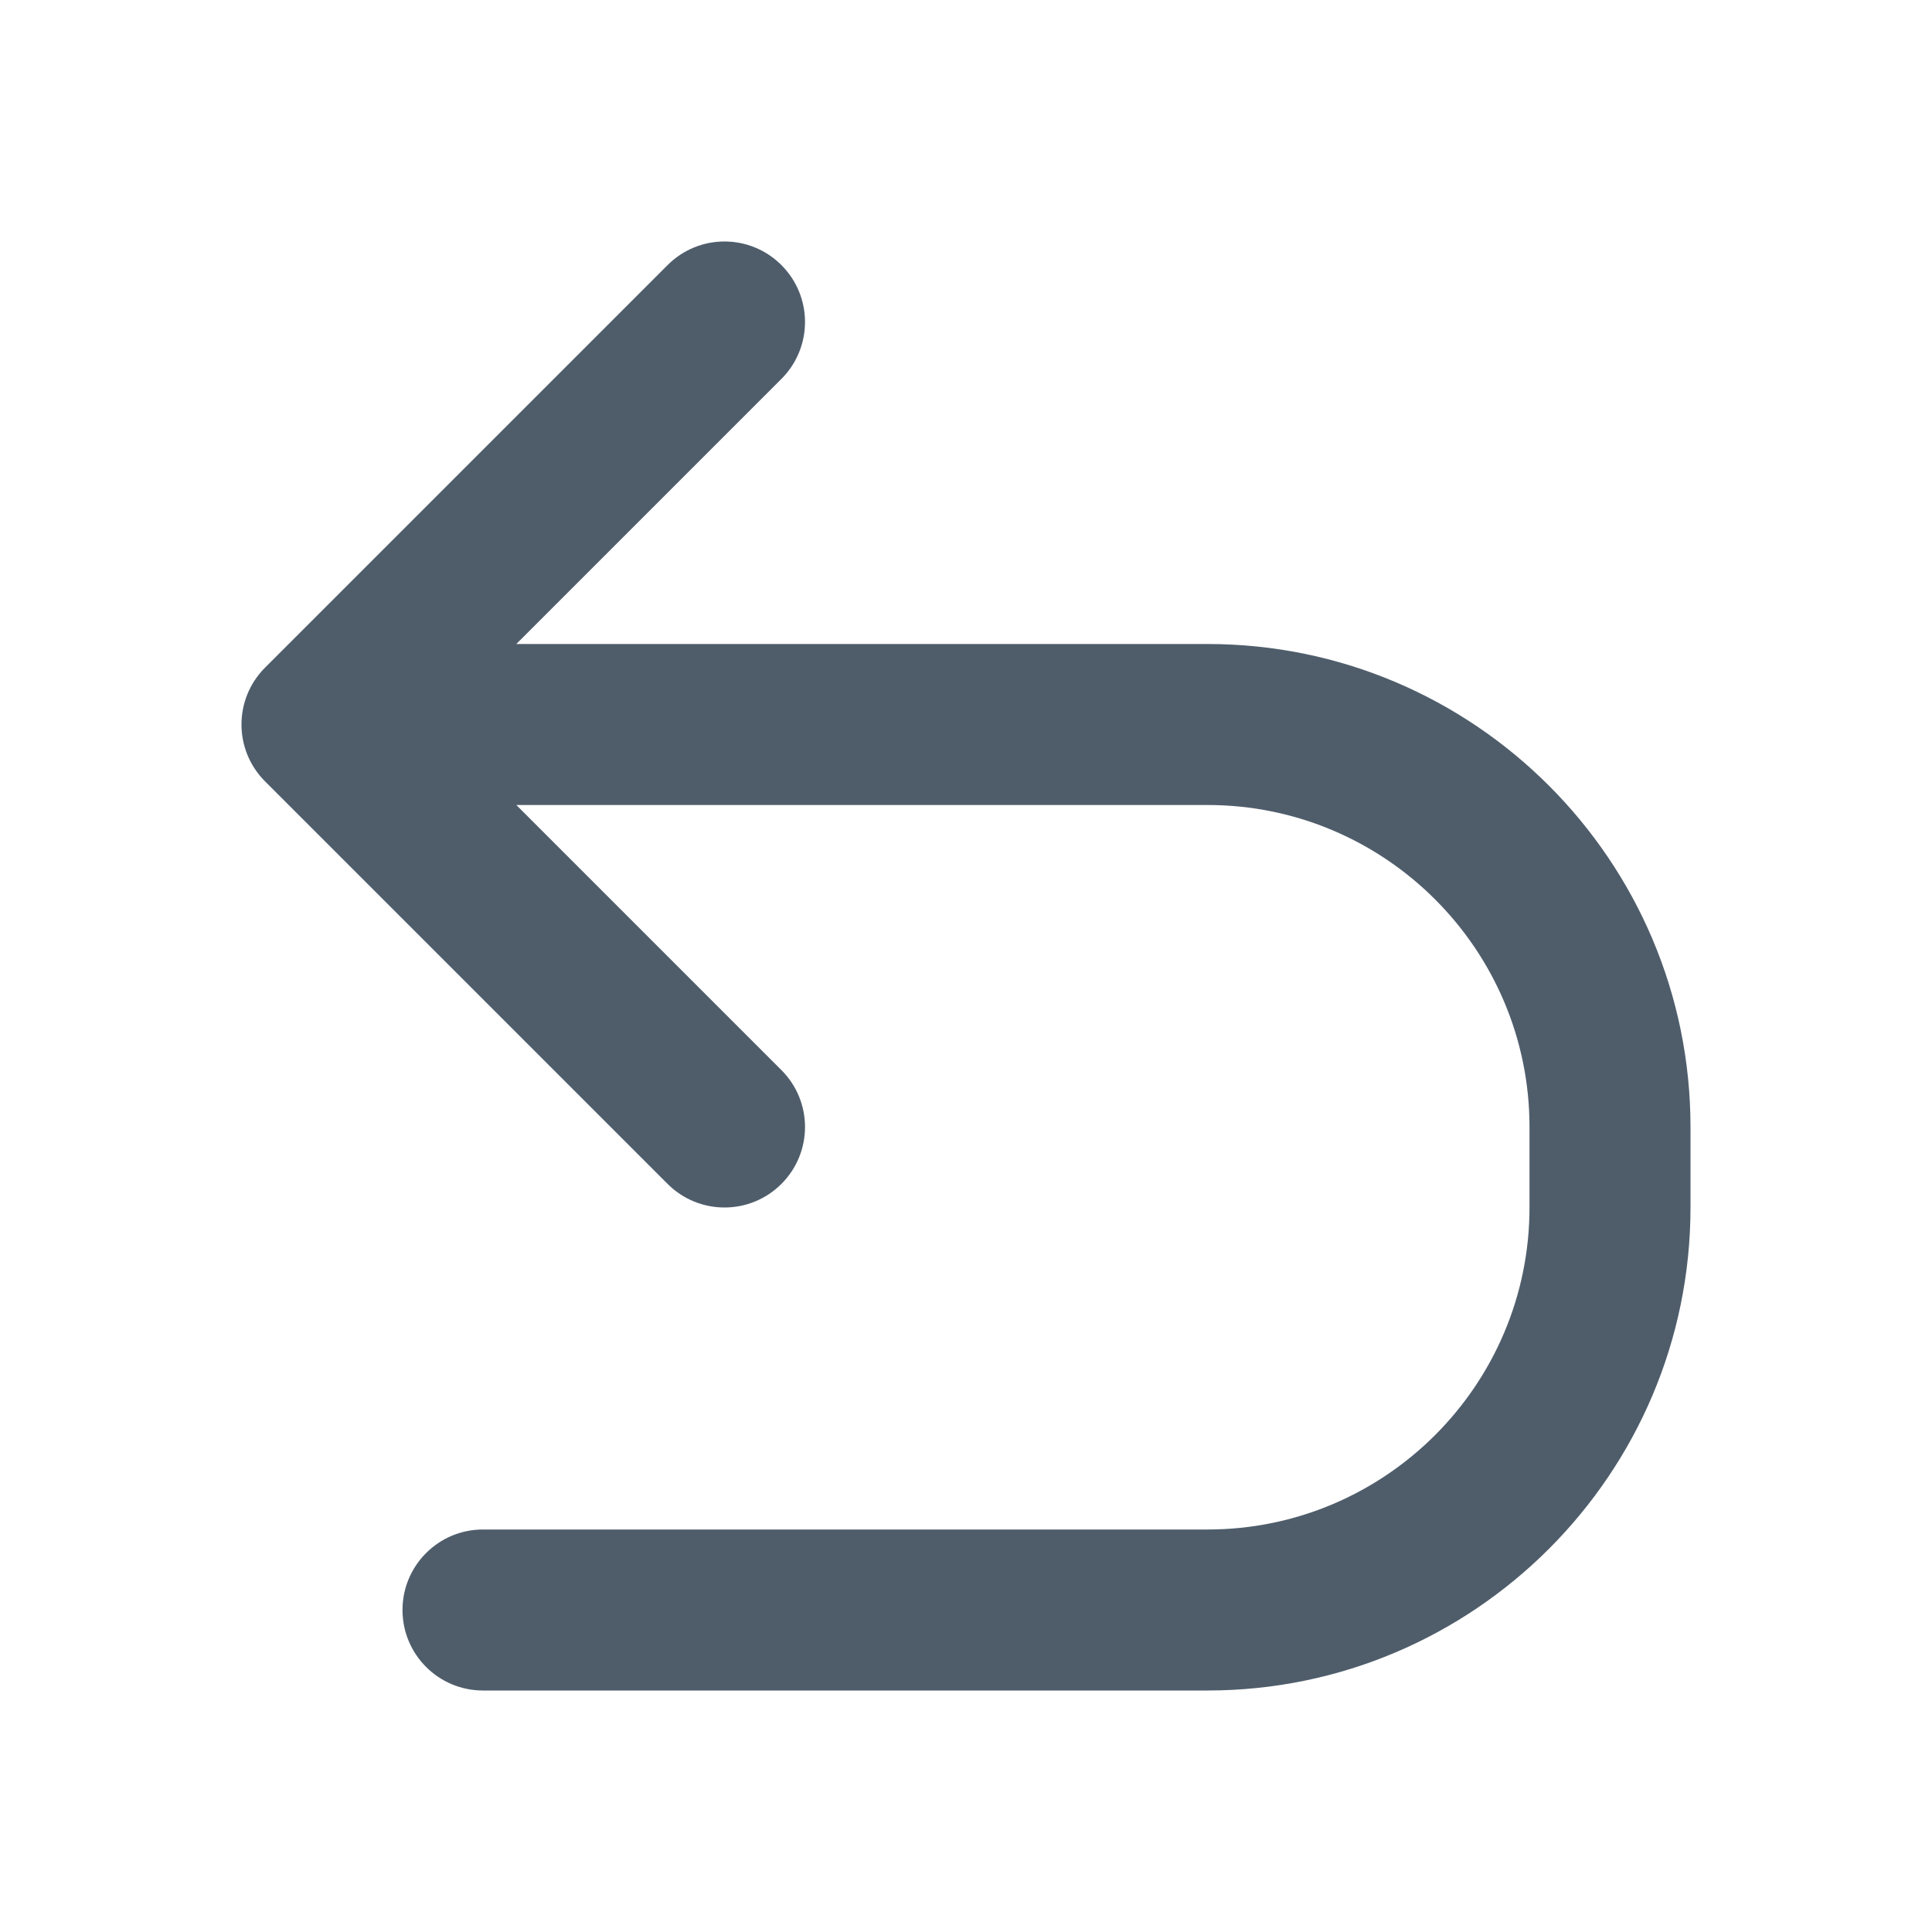
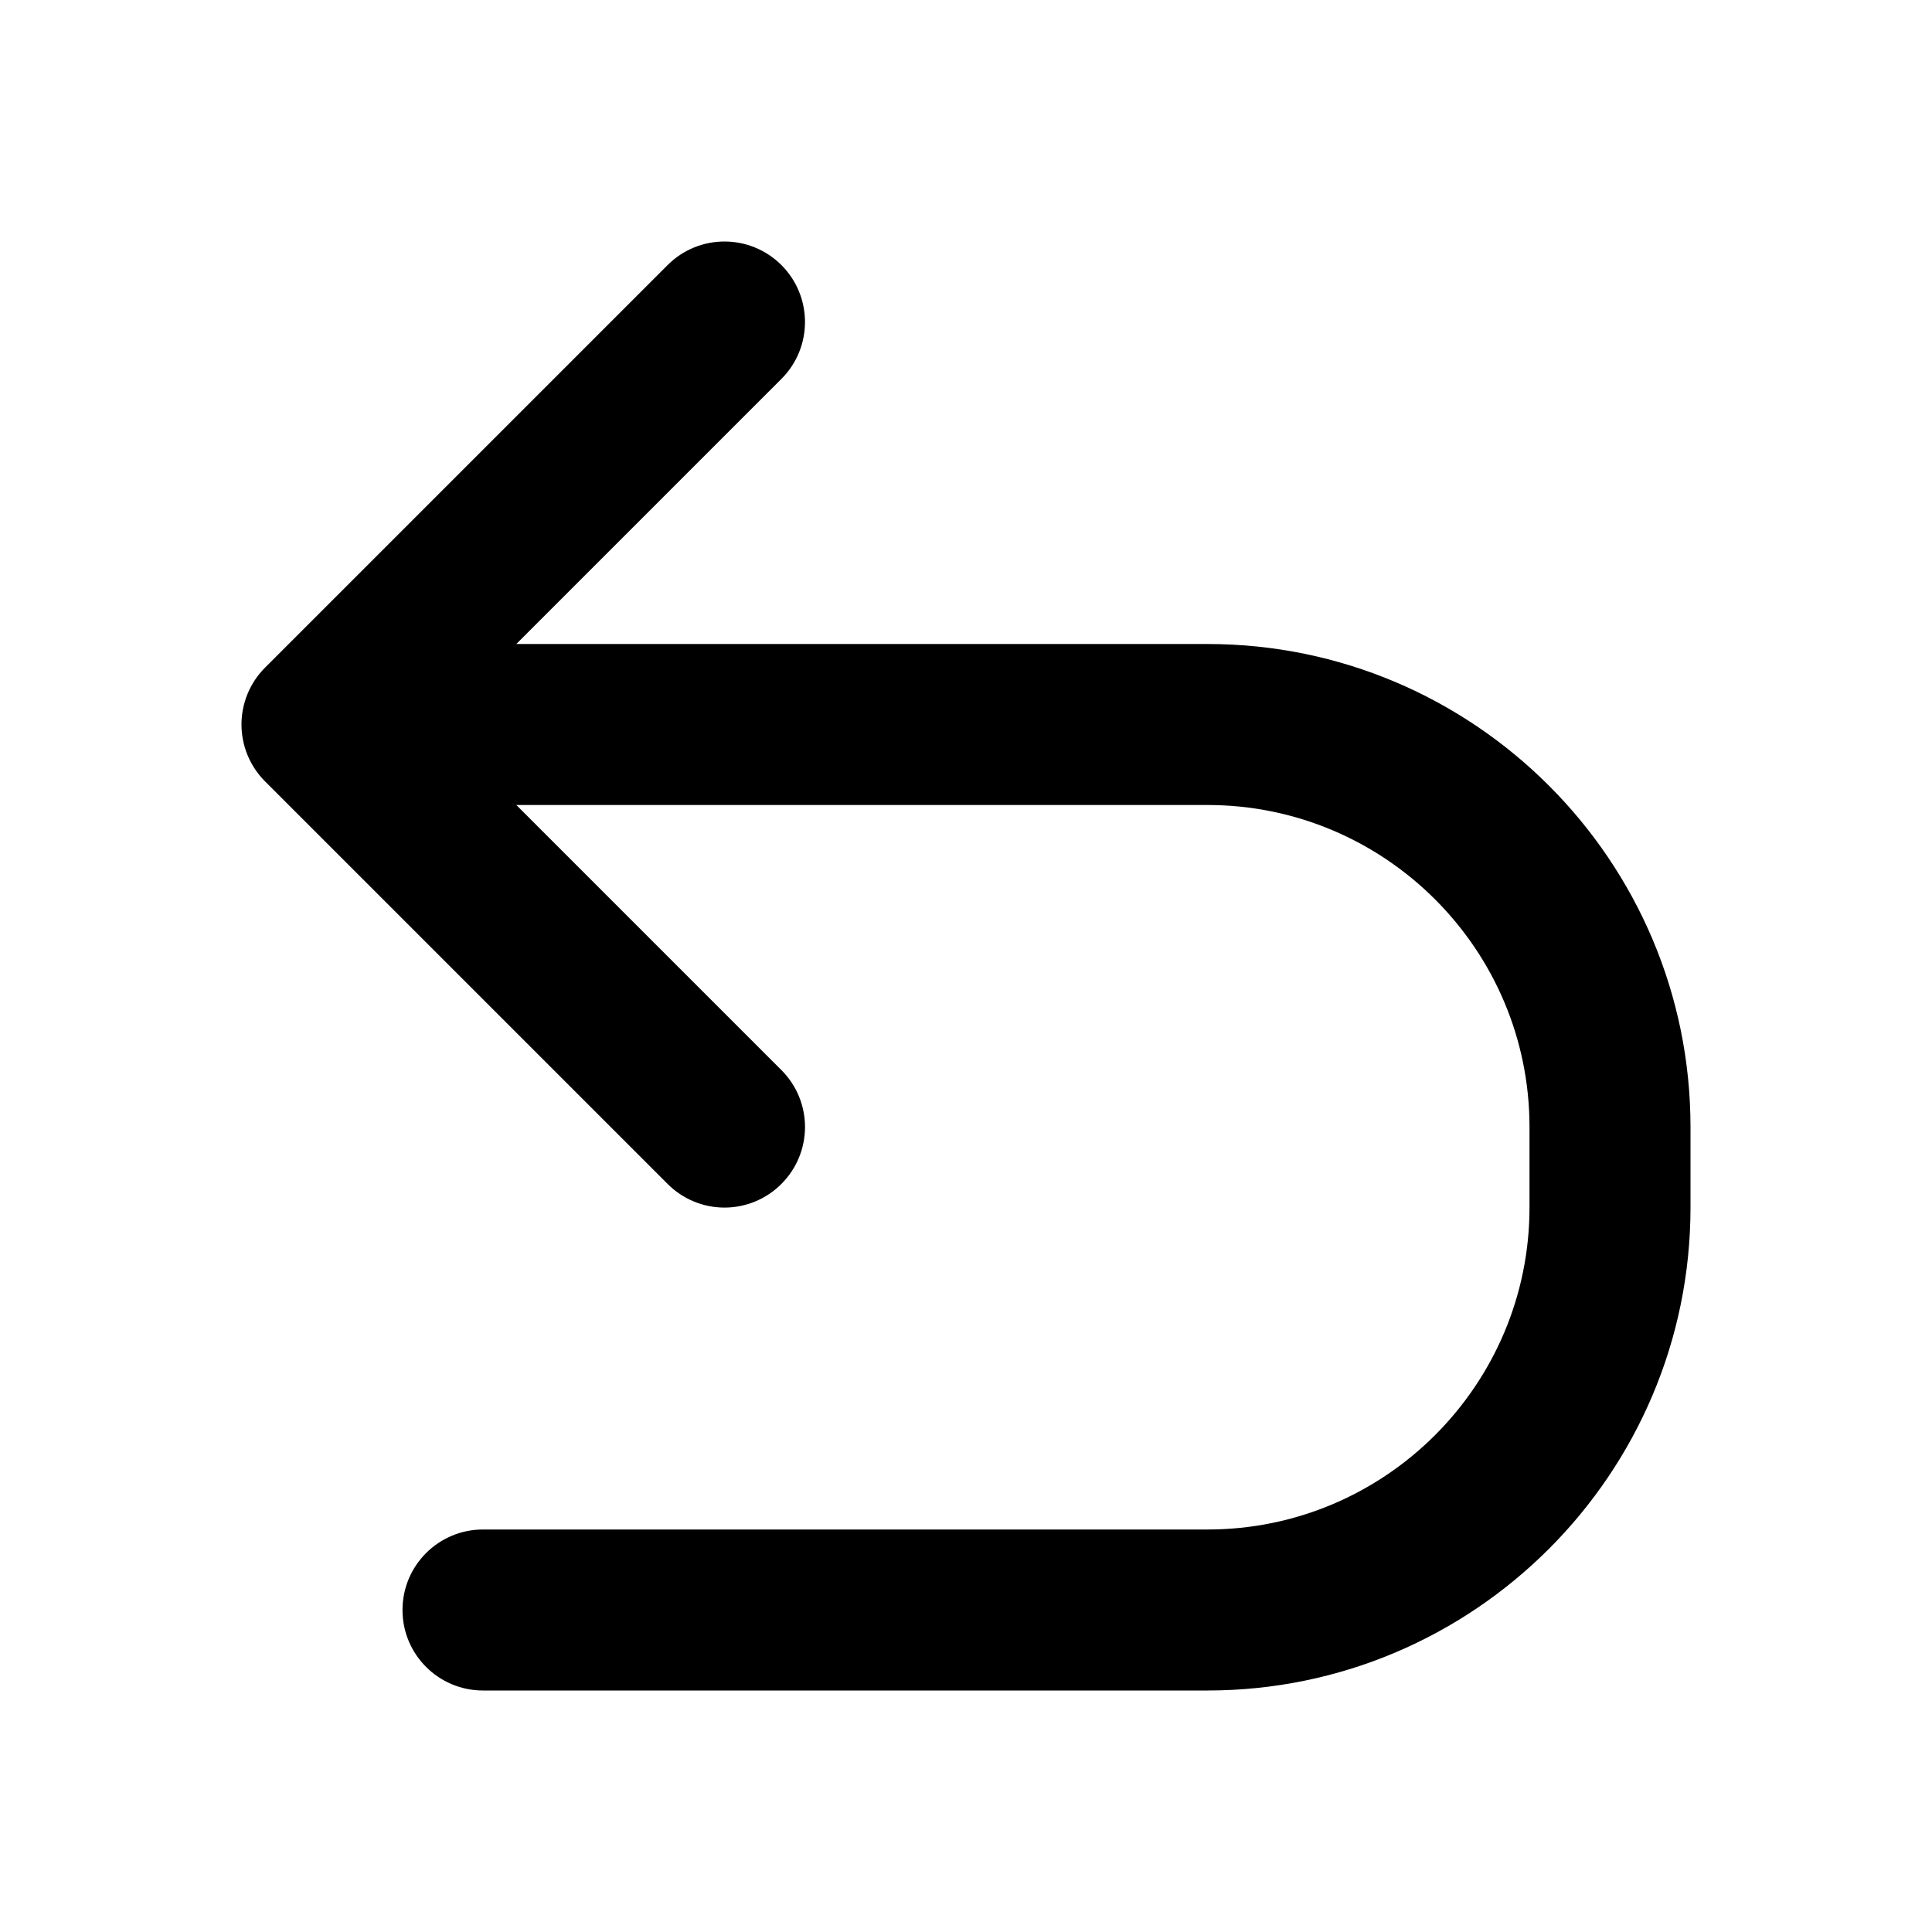
- <svg xmlns="http://www.w3.org/2000/svg" height="24" viewBox="0 0 24 24" width="24">
-   <path d="m5.293 11.707c.195.195.451.293.707.293s.512-.098.707-.293c.391-.391.391-1.023 0-1.414l-3.293-3.293h8.586c2.206 0 4 1.794 4 4v1c0 2.206-1.794 4-4 4h-9c-.553 0-1 .448-1 1s.447 1 1 1h9c3.309 0 6-2.691 6-6v-1c0-3.309-2.691-6-6-6h-8.586l3.293-3.293c.391-.391.391-1.023 0-1.414-.391-.391-1.023-.391-1.414 0l-5 5c-.391.391-.391 1.023 0 1.414z" fill="#4f5d6b" fill-rule="evenodd" transform="translate(3 3)" />
+ <svg xmlns="http://www.w3.org/2000/svg" xmlns:xlink="http://www.w3.org/1999/xlink" viewBox="0 0 24 24">
+   <defs>
+     <path id="hsds-reply.svg-133-a" d="M8.293 14.707a.997.997 0 0 0 1.414 0 .999.999 0 0 0 0-1.414L6.414 10H15c2.206 0 4 1.794 4 4v1c0 2.206-1.794 4-4 4H6a1 1 0 1 0 0 2h9c3.309 0 6-2.691 6-6v-1c0-3.309-2.691-6-6-6H6.414l3.293-3.293a.999.999 0 1 0-1.414-1.414l-5 5a.999.999 0 0 0 0 1.414l5 5z" />
+   </defs>
+   <g fill-rule="evenodd">
+     <mask id="hsds-reply.svg-133-b">
+       <use xlink:href="#hsds-reply.svg-133-a" />
+     </mask>
+     <use xlink:href="#hsds-reply.svg-133-a" />
+     <g mask="url(#hsds-reply.svg-133-b)">
+       <rect />
+     </g>
+   </g>
</svg>
